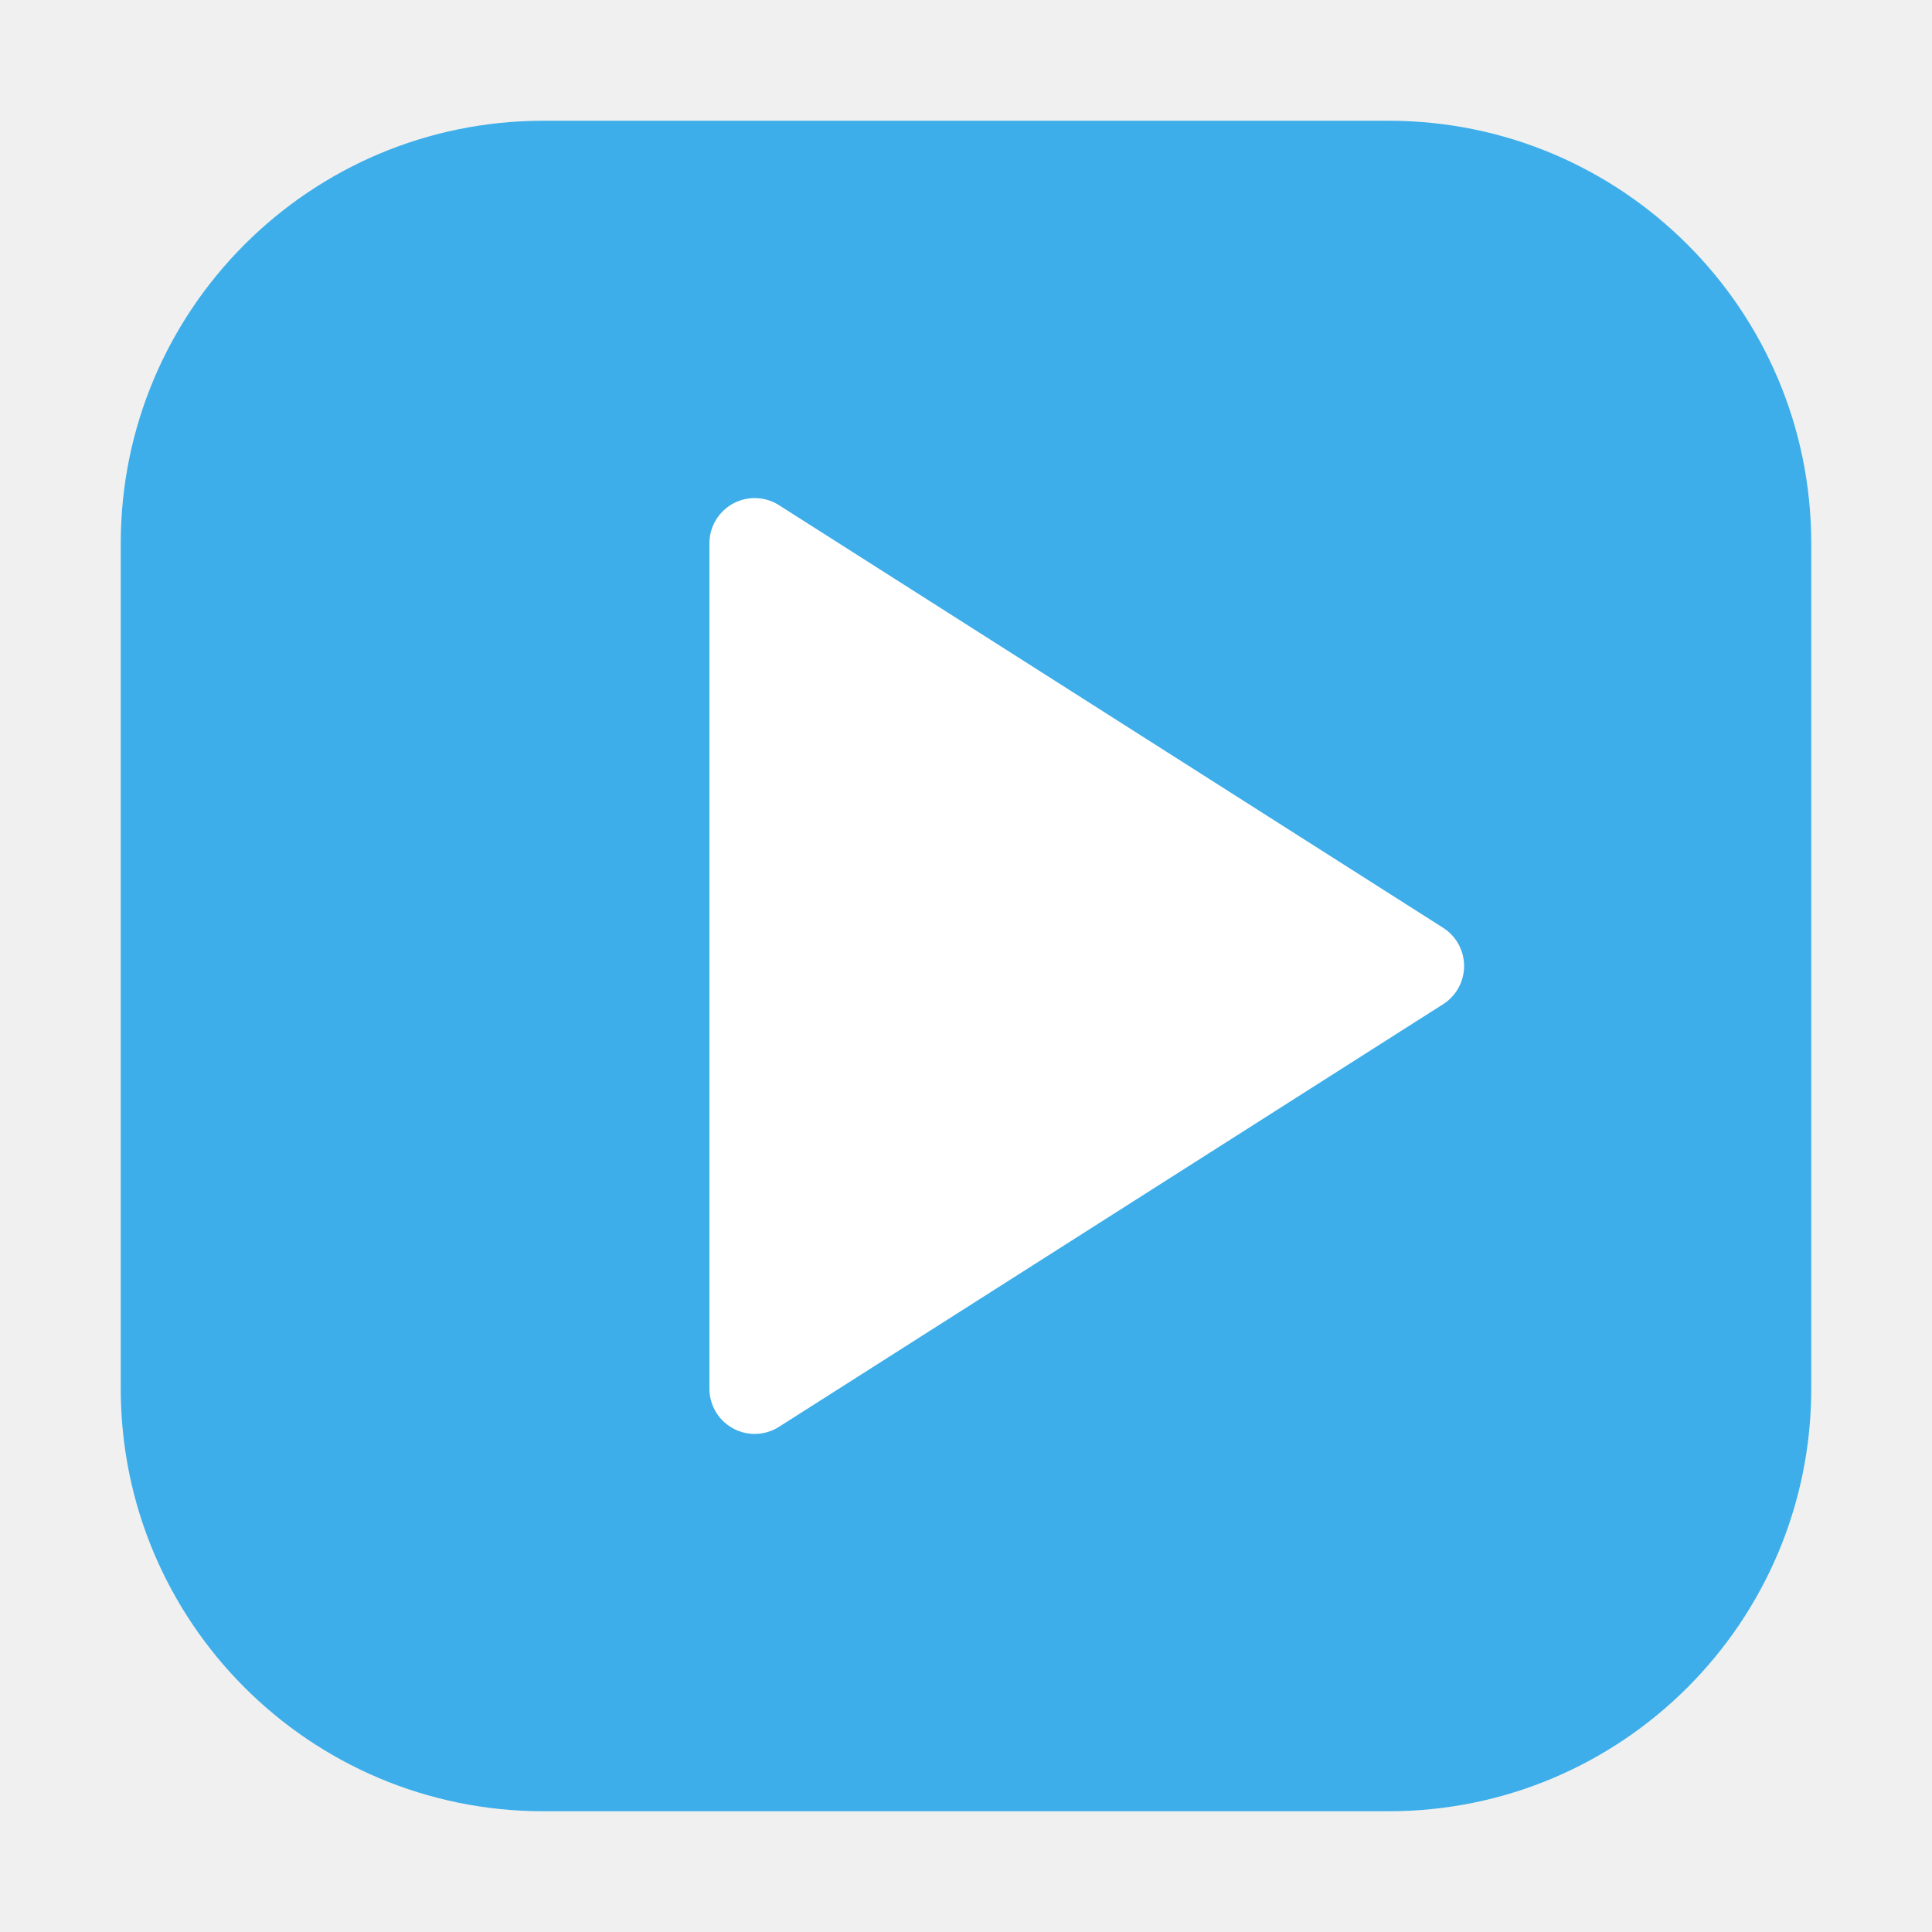
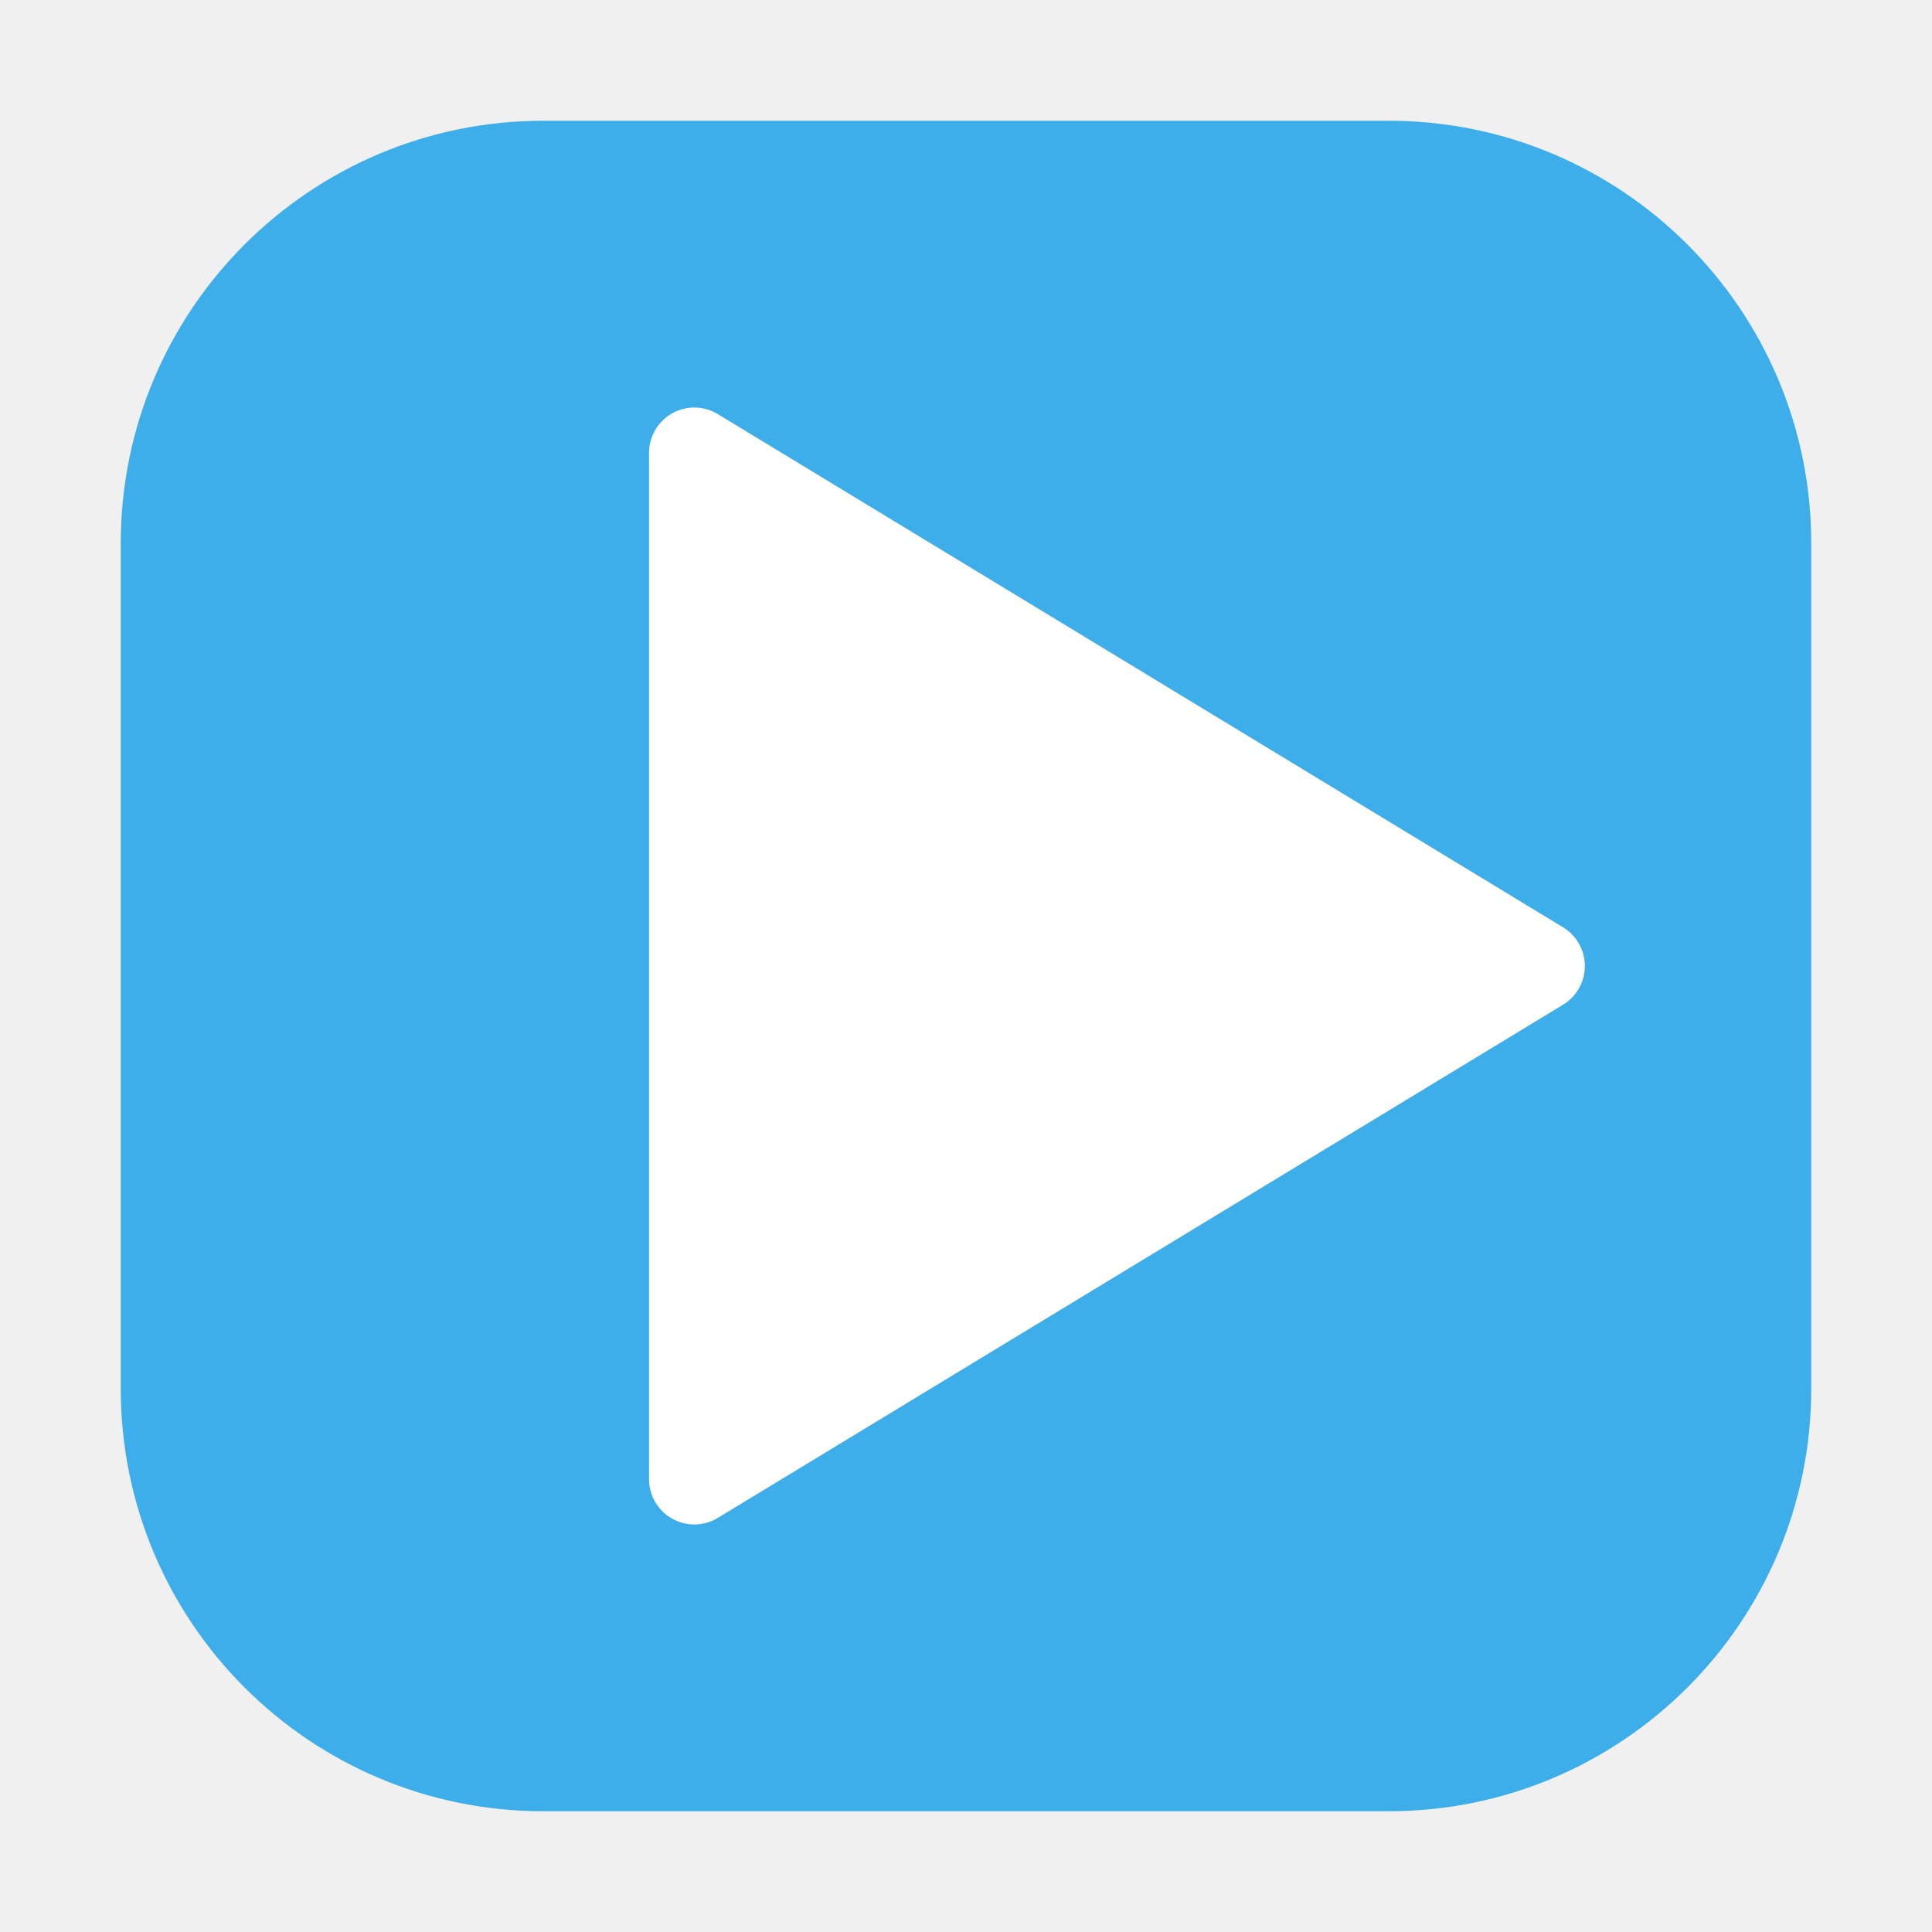
<svg xmlns="http://www.w3.org/2000/svg" viewBox="0 0 64 64" width="64" height="64">
  <rect x="4" y="4" width="56" height="56" rx="14" fill="#3daee9" />
-   <path d="M25 18v28l22-14z" fill="#ffffff" stroke="#ffffff" stroke-width="3" stroke-linejoin="round" />
+   <path d="M23 15v34l28-17z" fill="#ffffff" stroke="#ffffff" stroke-width="3" stroke-linejoin="round" />
</svg>
